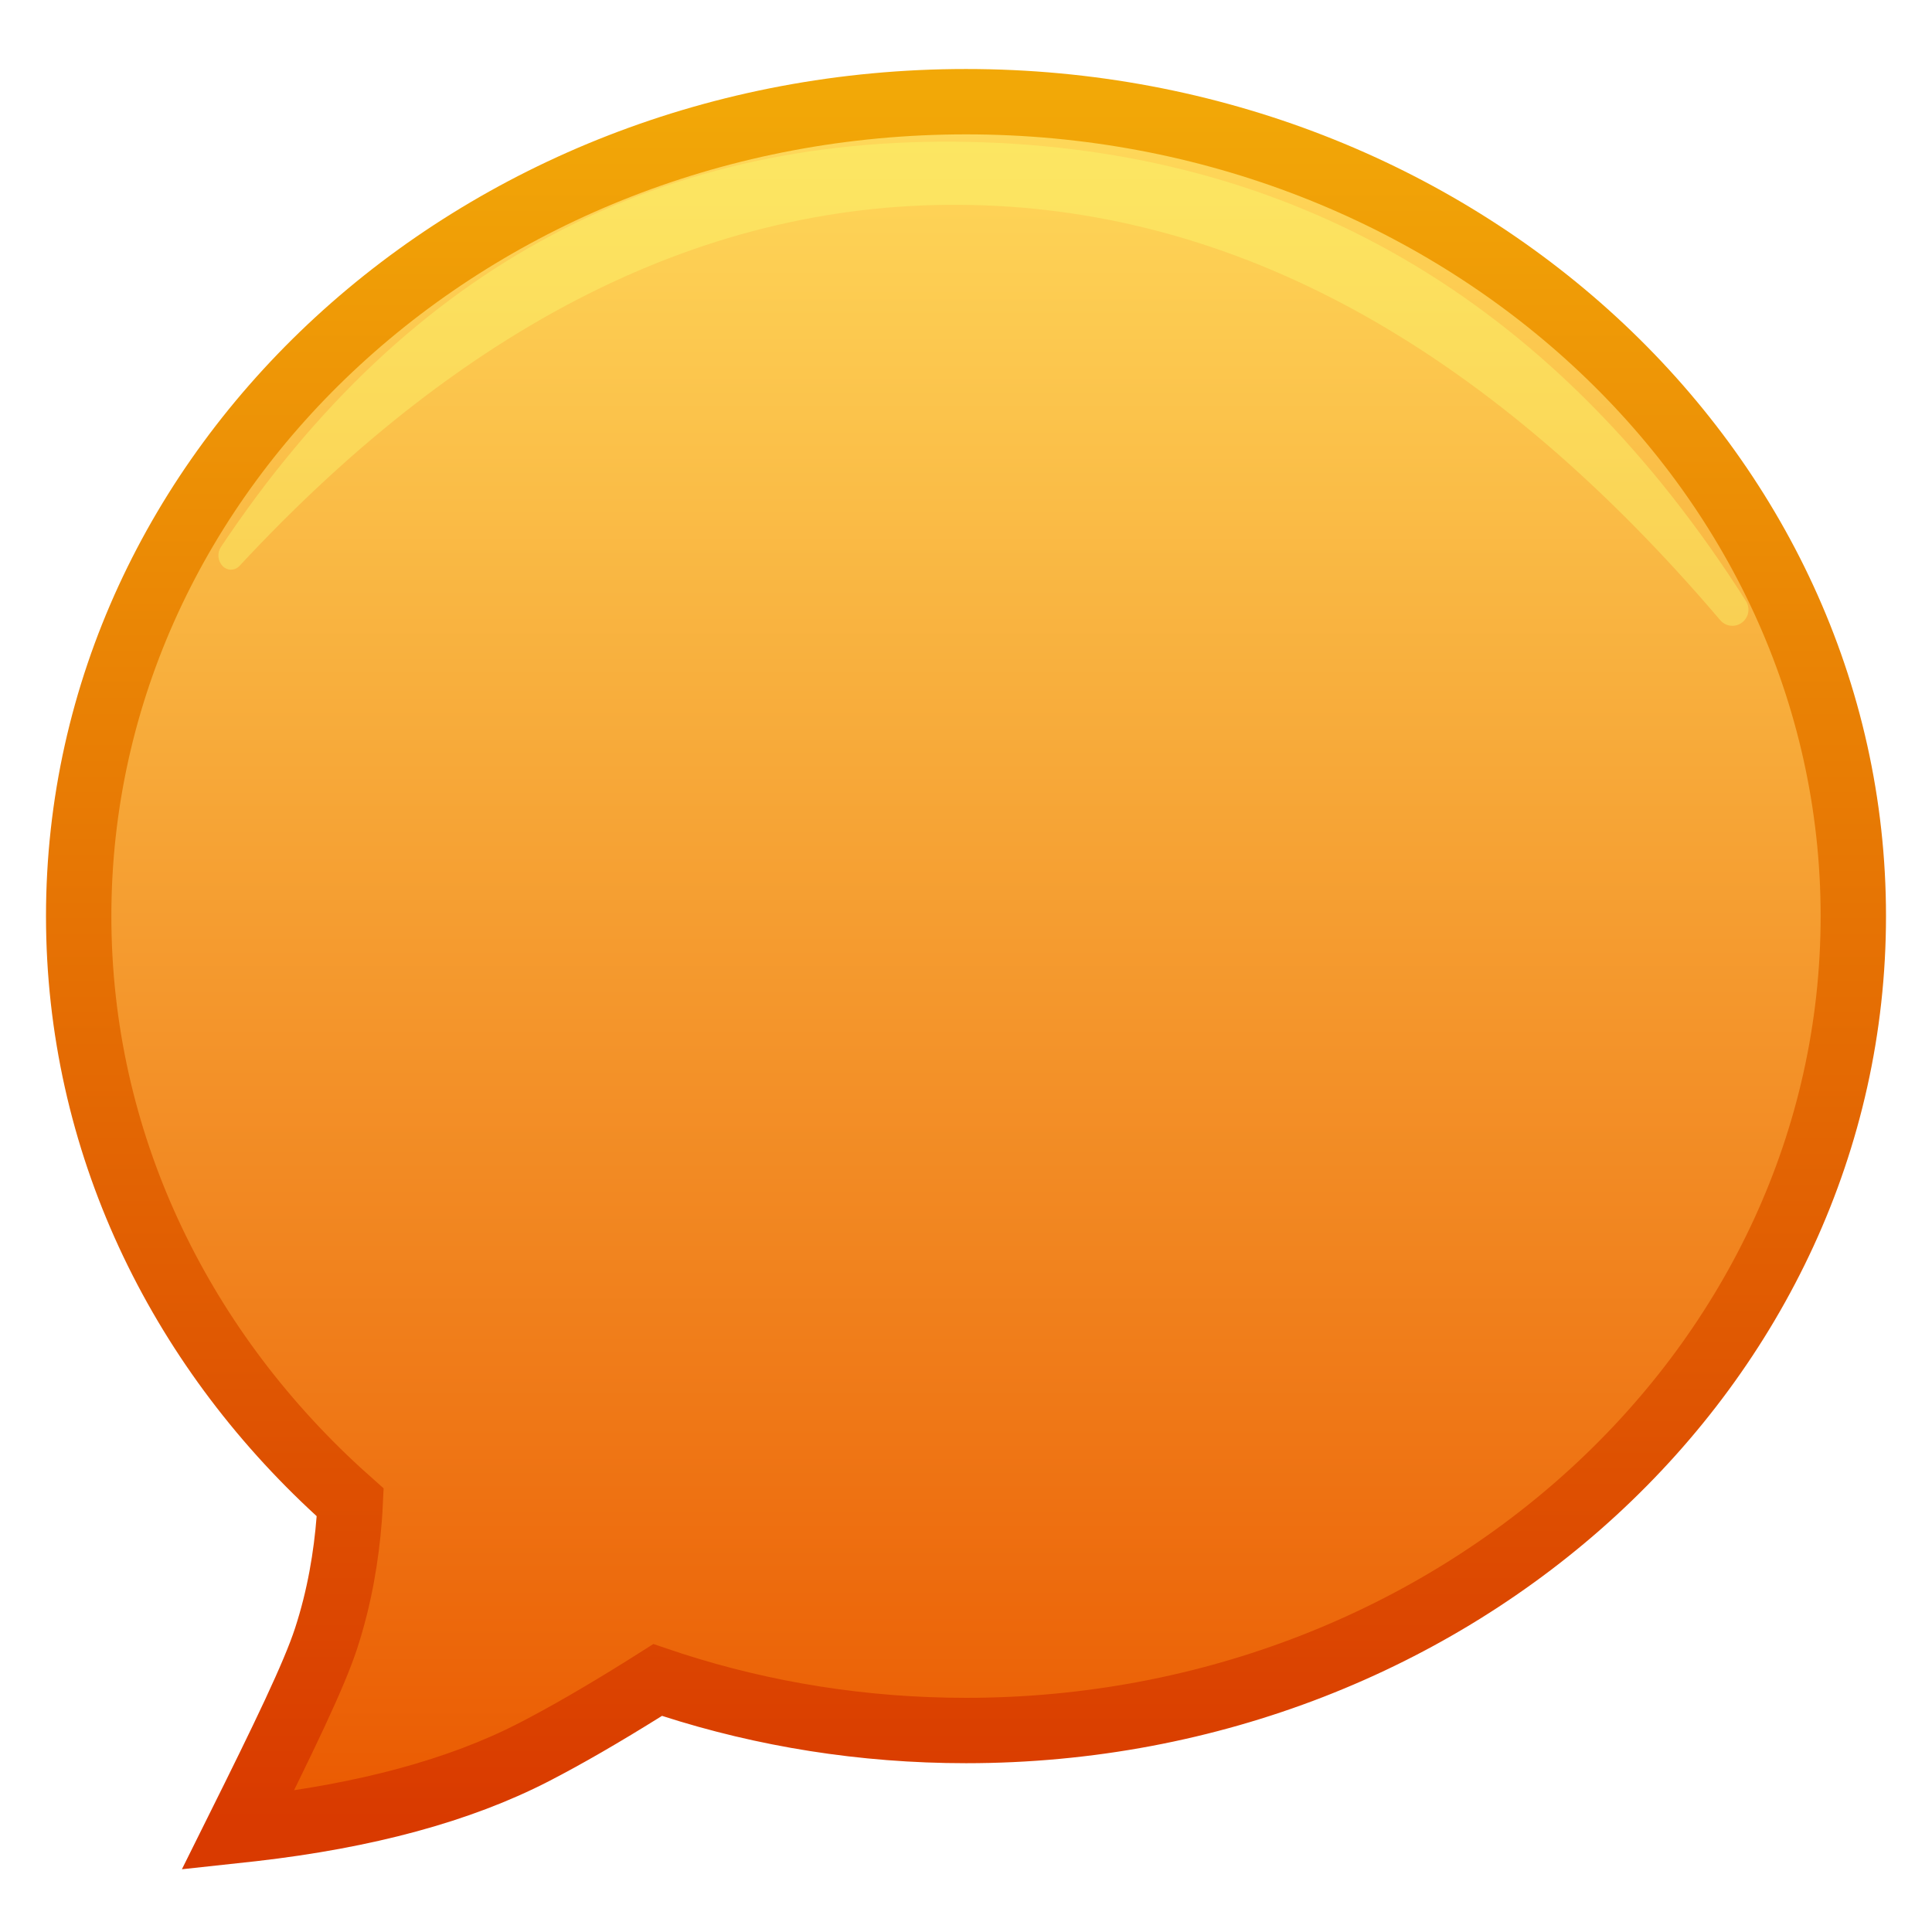
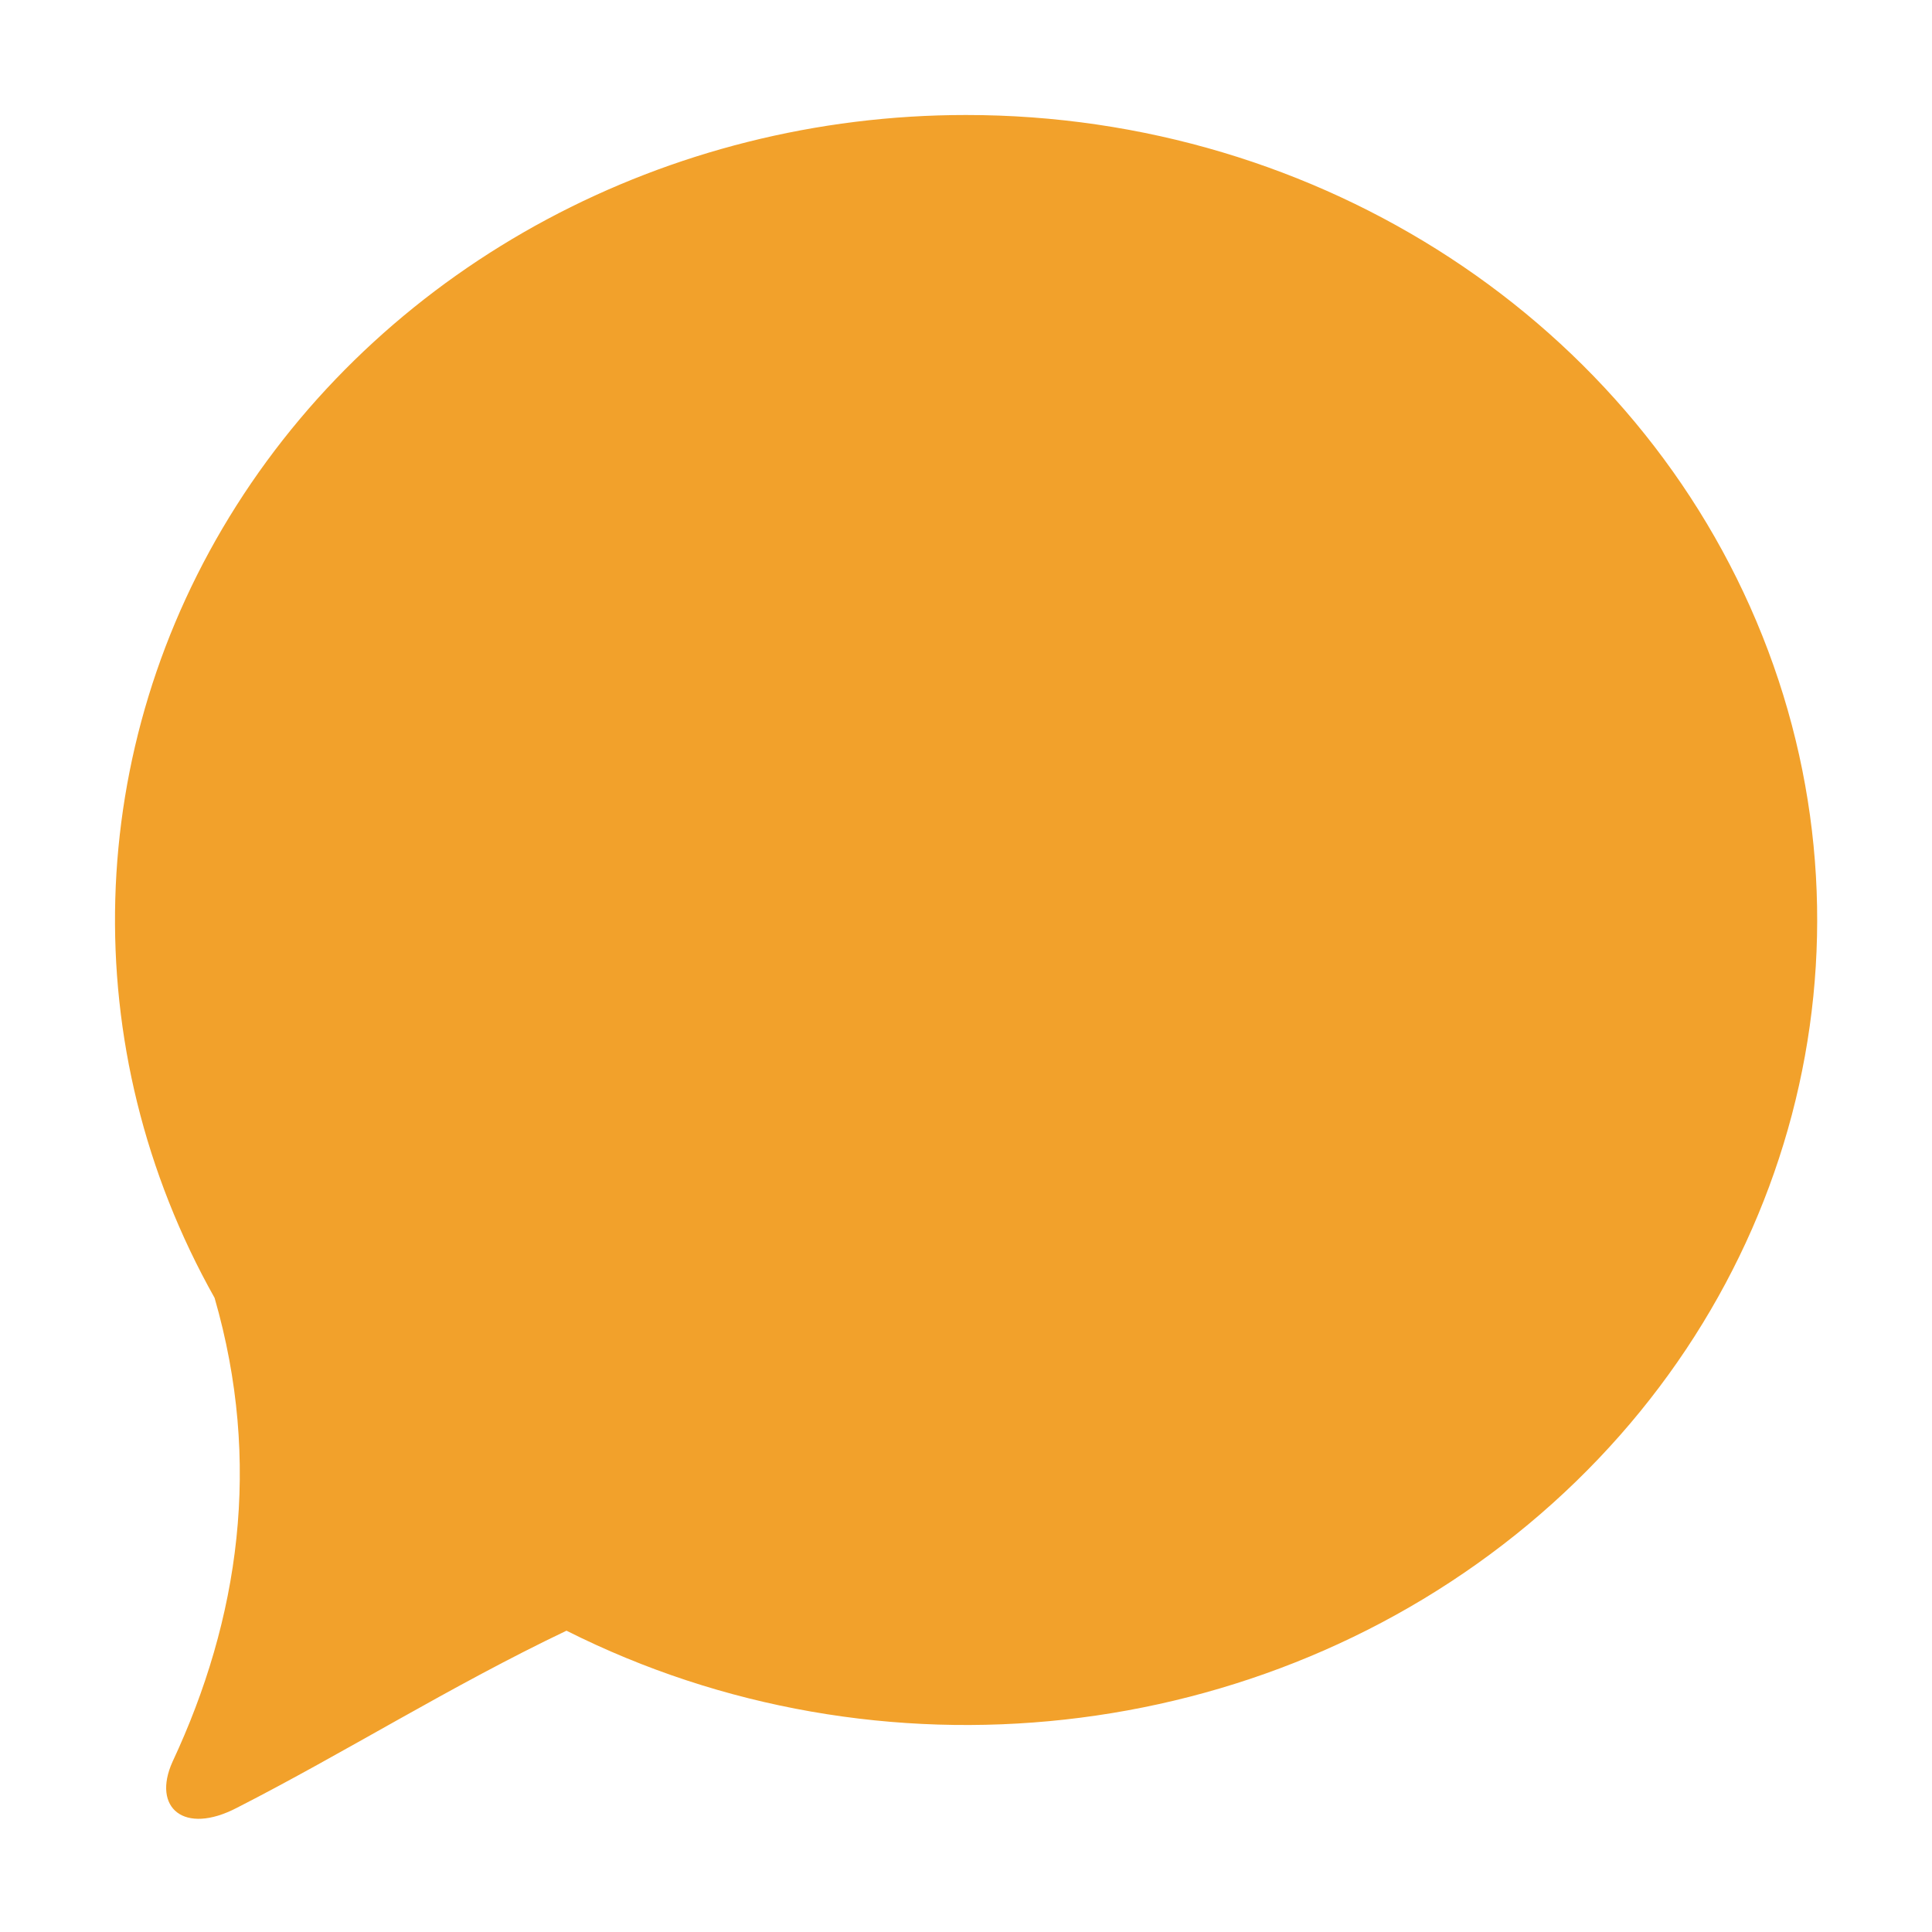
<svg xmlns="http://www.w3.org/2000/svg" width="84px" height="84px" viewBox="0 0 84 84" version="1.1">
-   <defs>
-     <linearGradient x1="50%" y1="0%" x2="50%" y2="100%" id="linearGradient-1">
-       <stop stop-color="#FFDB5C" offset="0%" />
-       <stop stop-color="#EA5800" offset="100%" />
-     </linearGradient>
-     <linearGradient x1="50%" y1="0%" x2="50%" y2="99.014%" id="linearGradient-2">
-       <stop stop-color="#F2A807" offset="0%" />
-       <stop stop-color="#D93A00" offset="100%" />
-     </linearGradient>
-   </defs>
-   <g id="topic-yellow" stroke="none" stroke-width="1" fill="none" fill-rule="evenodd">
-     <path d="M42,4.421 C52.668,4.421 62.329,8.395 69.322,14.833 C76.27,21.23 80.579,30.065 80.579,39.83 C80.579,49.596 76.27,58.431 69.322,64.828 C62.329,71.266 52.668,75.24 42,75.24 C37.521,75.24 33.22,74.539 29.219,73.25 C29.01,73.183 28.801,73.114 28.593,73.043 C28.408,73.16 28.221,73.278 28.03,73.398 C26.207,74.537 24.602,75.465 23.214,76.18 C19.983,77.846 15.897,78.947 10.974,79.51 L10.338,79.579 C12.342,75.55 13.658,72.831 14.179,71.232 C14.764,69.438 15.057,67.662 15.184,66.029 C15.202,65.797 15.217,65.562 15.228,65.323 C15.06,65.174 14.893,65.024 14.728,64.872 C7.75,58.472 3.421,49.619 3.421,39.83 C3.421,30.065 7.73,21.23 14.678,14.833 C21.671,8.395 31.332,4.421 42,4.421 Z" id="Combined-Shape-Copy-2" stroke="url(#linearGradient-2)" stroke-width="2.842" fill="url(#linearGradient-1)" />
-     <path d="M9.681,24.614 C9.872,24.814 10.189,24.821 10.389,24.629 C10.396,24.623 10.403,24.616 10.41,24.608 C20.518,13.728 31.314,8.501 42.799,8.929 C54.258,9.356 64.924,15.368 74.794,26.966 C75.031,27.244 75.443,27.29 75.735,27.072 C76.032,26.852 76.108,26.44 75.909,26.128 C67.782,13.337 56.745,6.691 42.799,6.189 C28.822,5.685 17.758,11.549 9.607,23.78 C9.434,24.041 9.464,24.387 9.681,24.614 Z" id="Path-22" fill="#F9FF71" opacity="0.375" />
-   </g>
+   <path d="M42 5A37 35 0 1 1 24.63 70.9C19.6 73.3 15 76.2 10.3 78.6C8 79.8 6.6 78.6 7.5 76.6C10.4 70.4 11.4 63.6 9.33 56.43A37 35 0 0 1 42 5Z" fill="#F2A12B" />
</svg>
